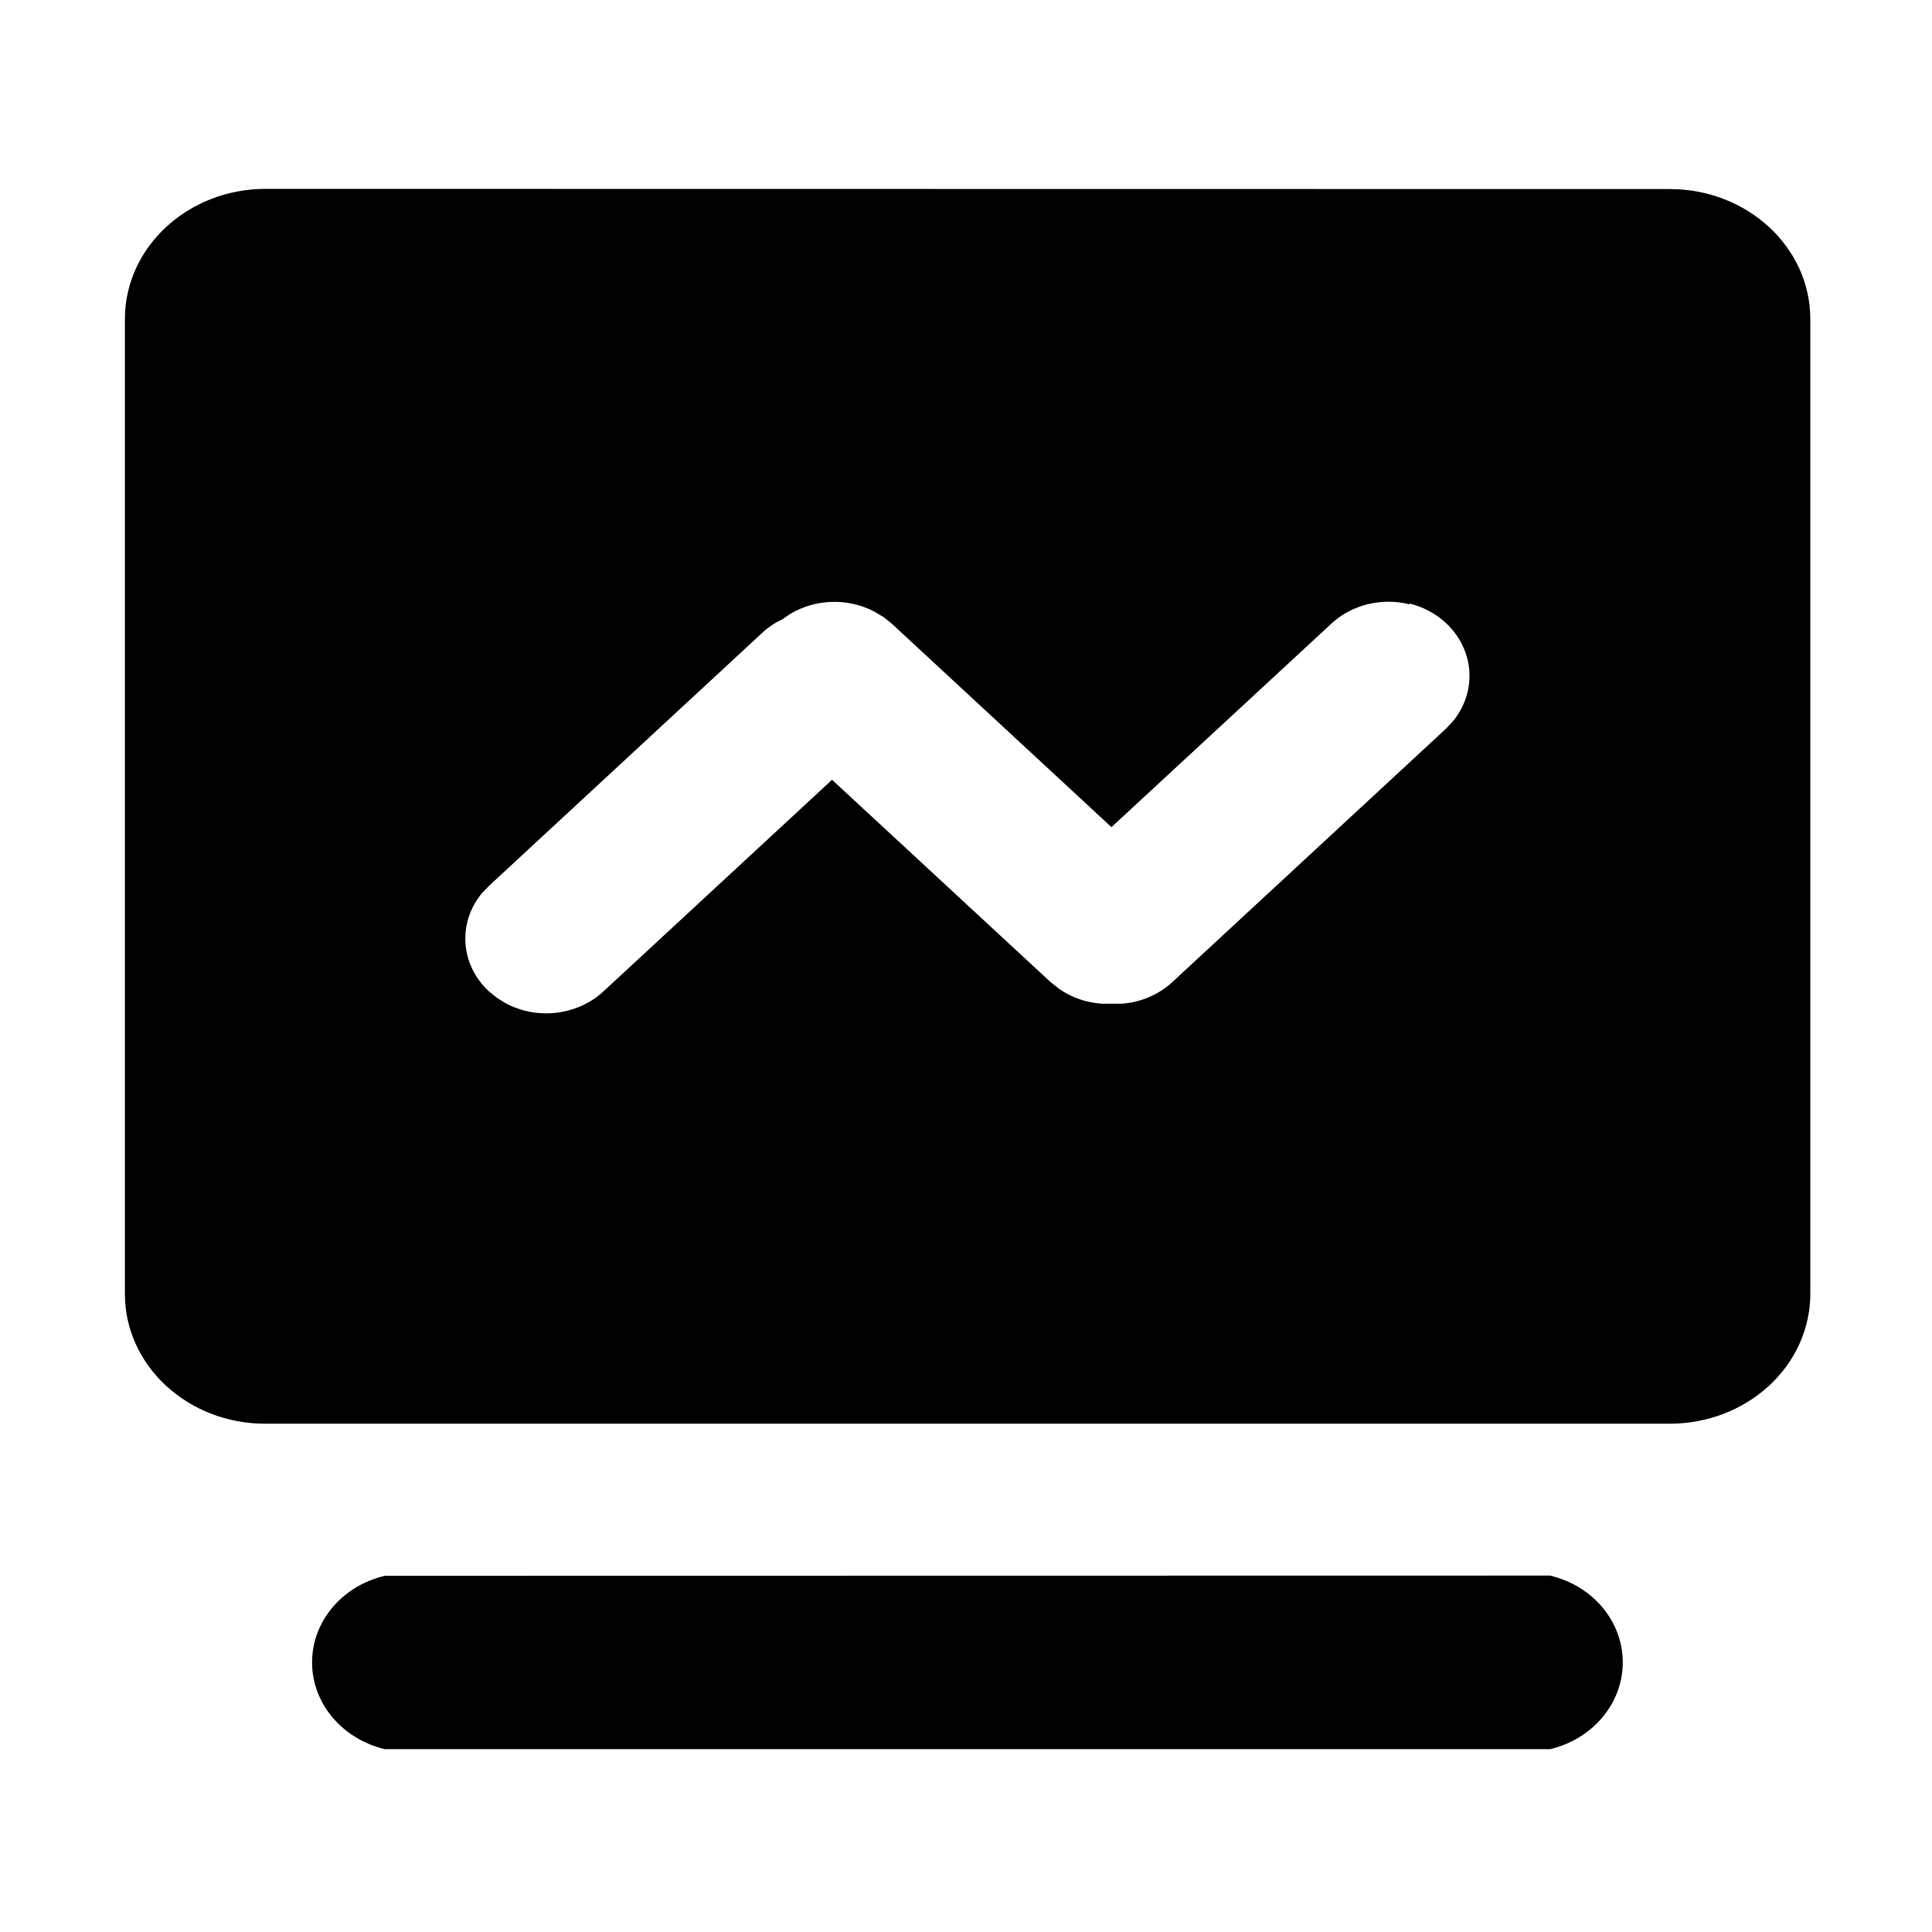
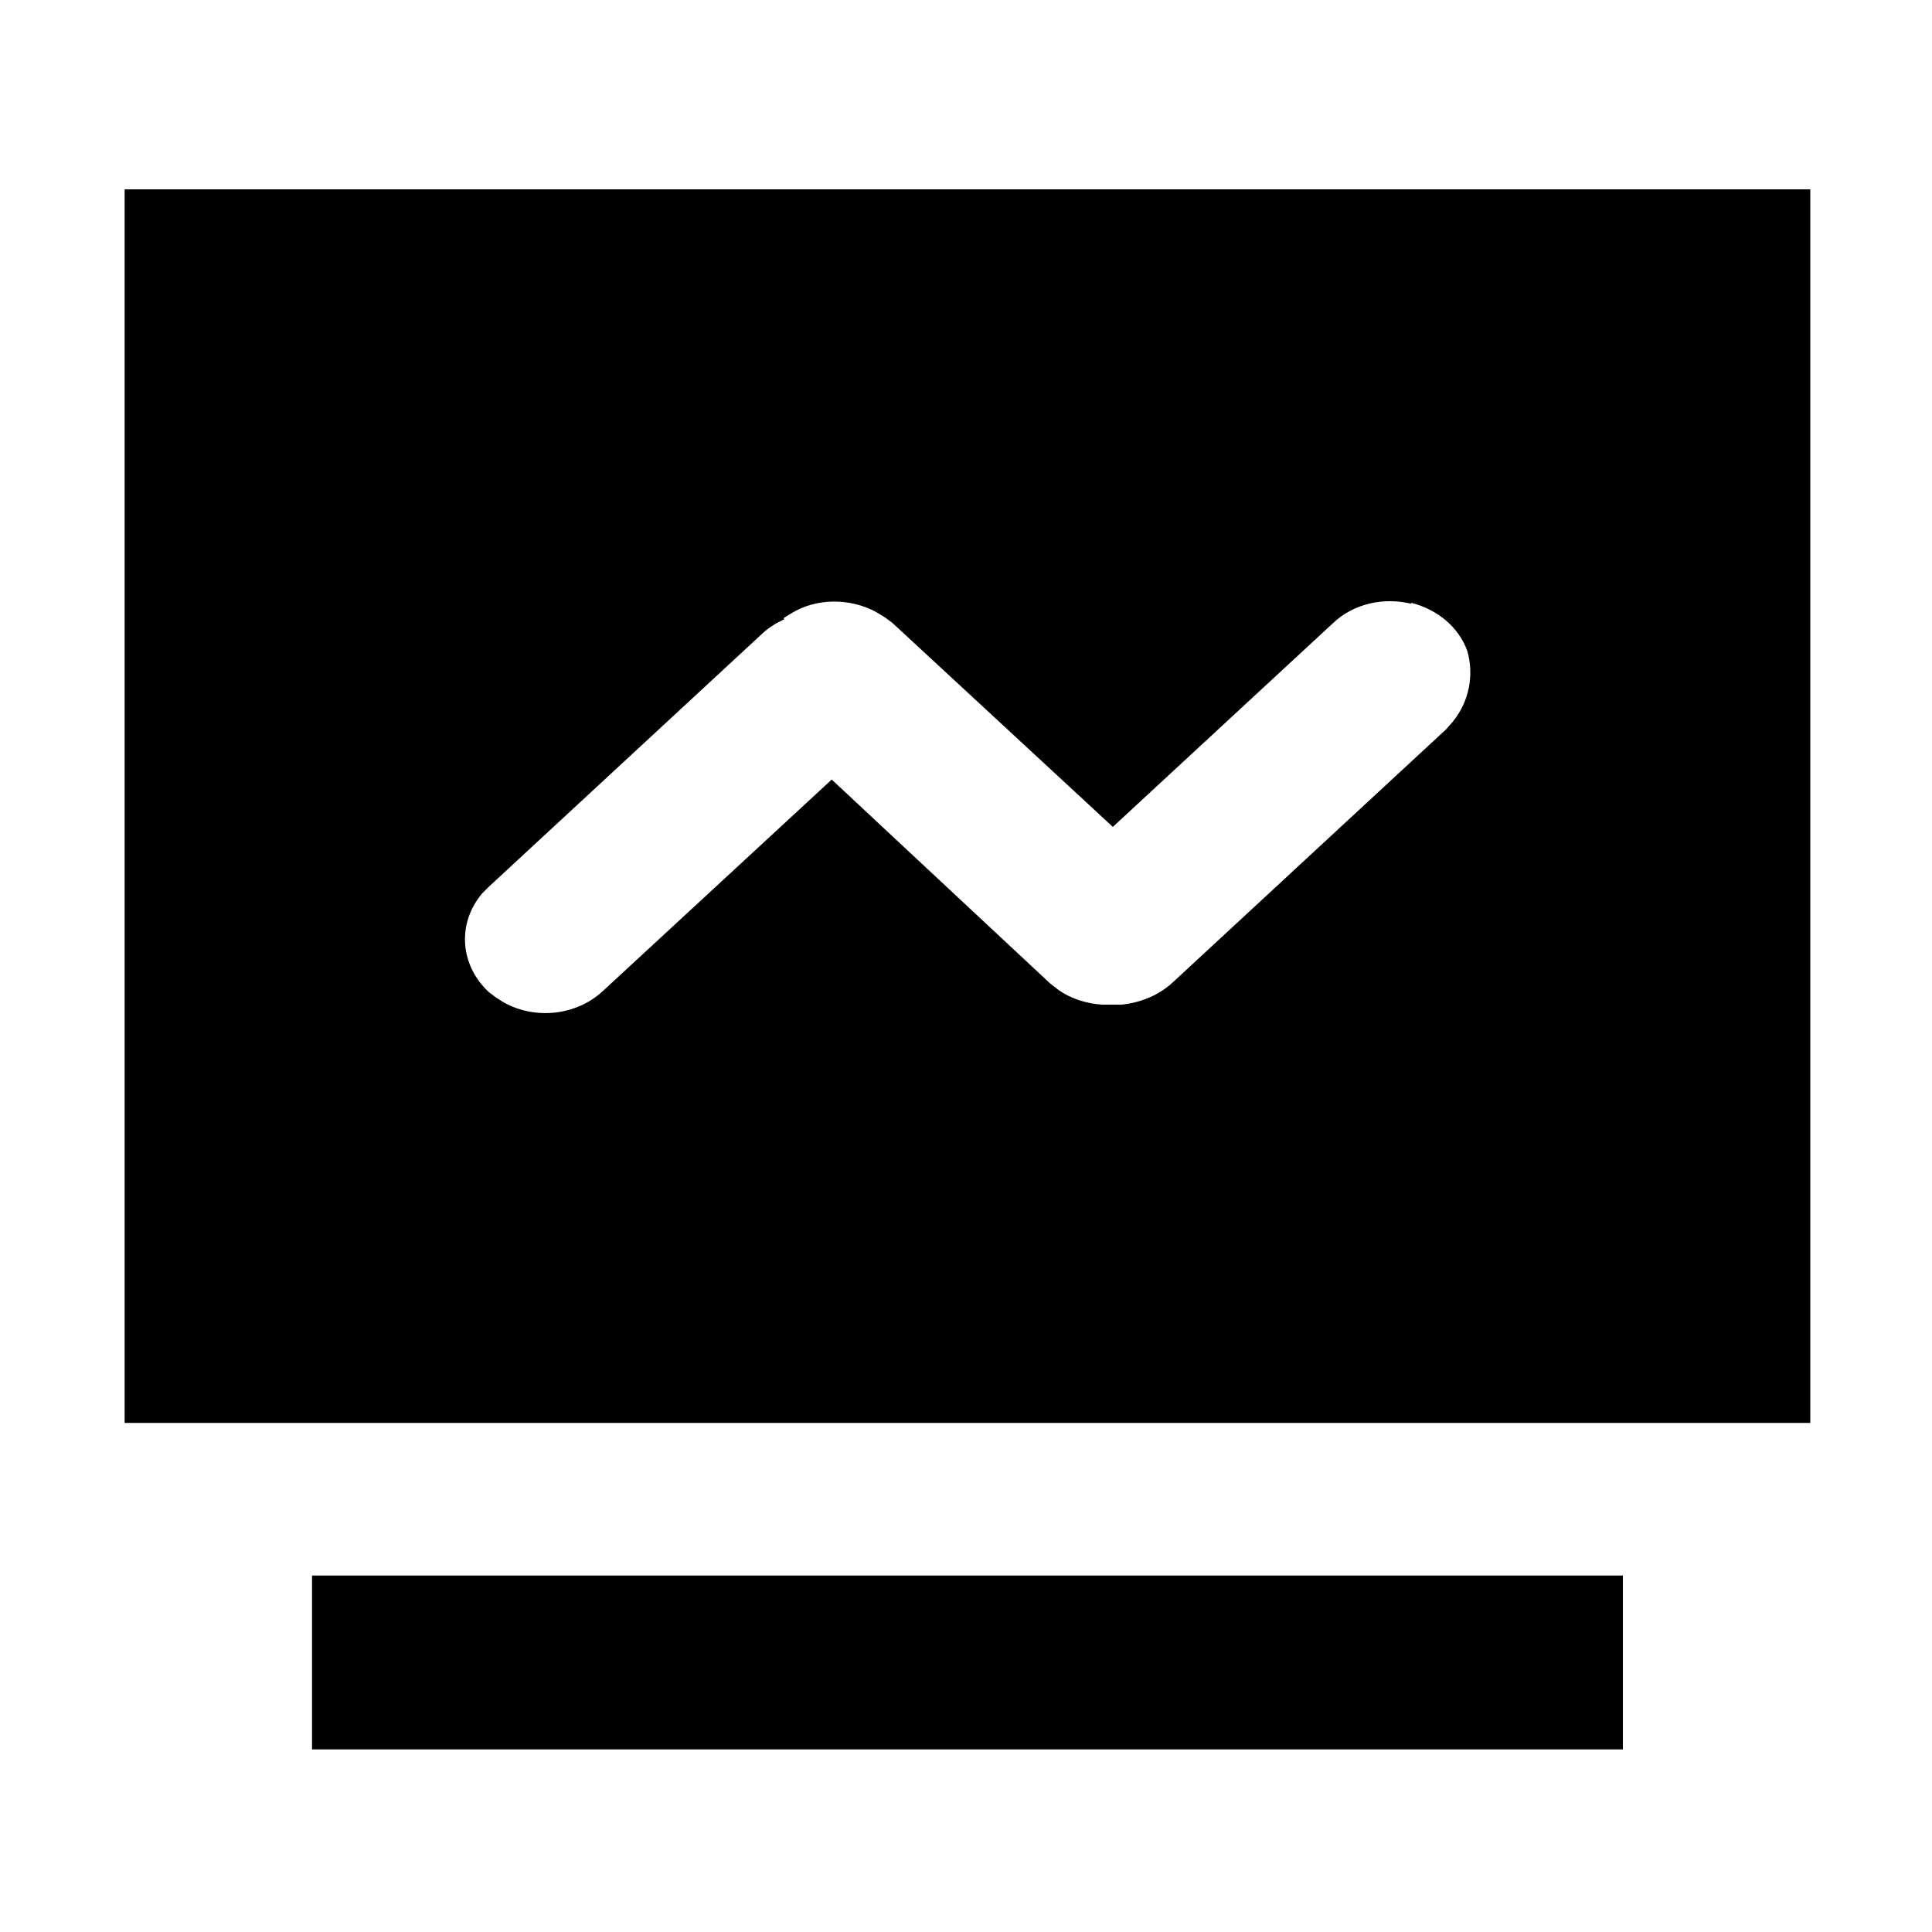
- <svg xmlns="http://www.w3.org/2000/svg" t="1639988425625" class="icon" viewBox="0 0 1024 1024" version="1.1" p-id="8230" width="128" height="128">
-   <path d="M821.6 835.1c22.7 5.4 38.5 24.3 38.5 46s-15.9 40.6-38.5 46H204c-22.7-5.4-38.6-24.3-38.6-46s15.9-40.6 38.6-45.9l617.6-0.1zM885 100.2c41.1 0 74.5 30.8 74.5 68.9v516.7c0 18.3-7.9 35.8-21.9 48.7-14 12.9-32.9 20.1-52.7 20.1H140.6c-41.1 0-74.4-30.8-74.4-68.8V169.1c0-38 33.3-68.9 74.4-69l744.4 0.1zM747.1 320.3c-14.8-3.7-30.6 0.2-41.4 10.2L589.1 438.4 472.6 330.5l-4.1-3.3-5-3c-13.9-7.3-31-6.9-44.5 1.1l-3.9 2.6 0.8-0.3-4.3 2.2c-2.8 1.6-5.4 3.5-7.7 5.7l-144.7 134-3.6 3.7c-13.2 15.8-11.7 38.2 3.6 52.3l4.1 3.3 4.3 2.7c16.8 9.3 38.3 6.8 52.2-6L441 413.3l115.8 107.2 4.7 3.7c6.6 4.6 14.5 7.3 22.8 7.8h10.1c10.2-0.7 19.8-4.8 27.1-11.6l144.7-134 3.8-4c8.7-10.5 11.2-24.4 6.6-36.9-4.6-12.6-15.7-22.2-29.5-25.6v0.4z m0 0" p-id="8231" />
+ <svg xmlns="http://www.w3.org/2000/svg" class="icon" width="128px" height="128.00px" viewBox="0 0 1024 1024" version="1.1">
+   <path d="M850.944 100.352H66.048v653.824H959.488V100.352h-108.544z m-80.896 282.112l-3.584 4.096-144.896 134.144c-7.168 6.656-16.896 10.752-27.136 11.776h-10.24c-8.192-0.512-16.384-3.072-23.04-7.68l-4.608-3.584-115.712-108.032-121.344 112.128c-13.824 12.8-35.328 15.36-52.224 6.144l-4.096-2.56-4.096-3.072c-15.36-14.336-16.896-36.352-3.584-52.224l3.584-3.584 144.896-134.144c2.048-2.048 5.12-4.096 7.68-5.632l4.096-2.048-0.512-0.512 4.096-2.56c13.312-8.192 30.72-8.192 44.544-1.024l5.12 3.072 4.096 3.072 116.736 108.032L706.56 330.24c10.752-10.24 26.624-13.824 41.472-10.24v-0.512c13.824 3.584 25.088 12.8 29.696 25.6 3.584 12.8 1.024 26.624-7.68 37.376zM741.888 835.072H165.376v92.16H860.16v-92.16z" />
</svg>
